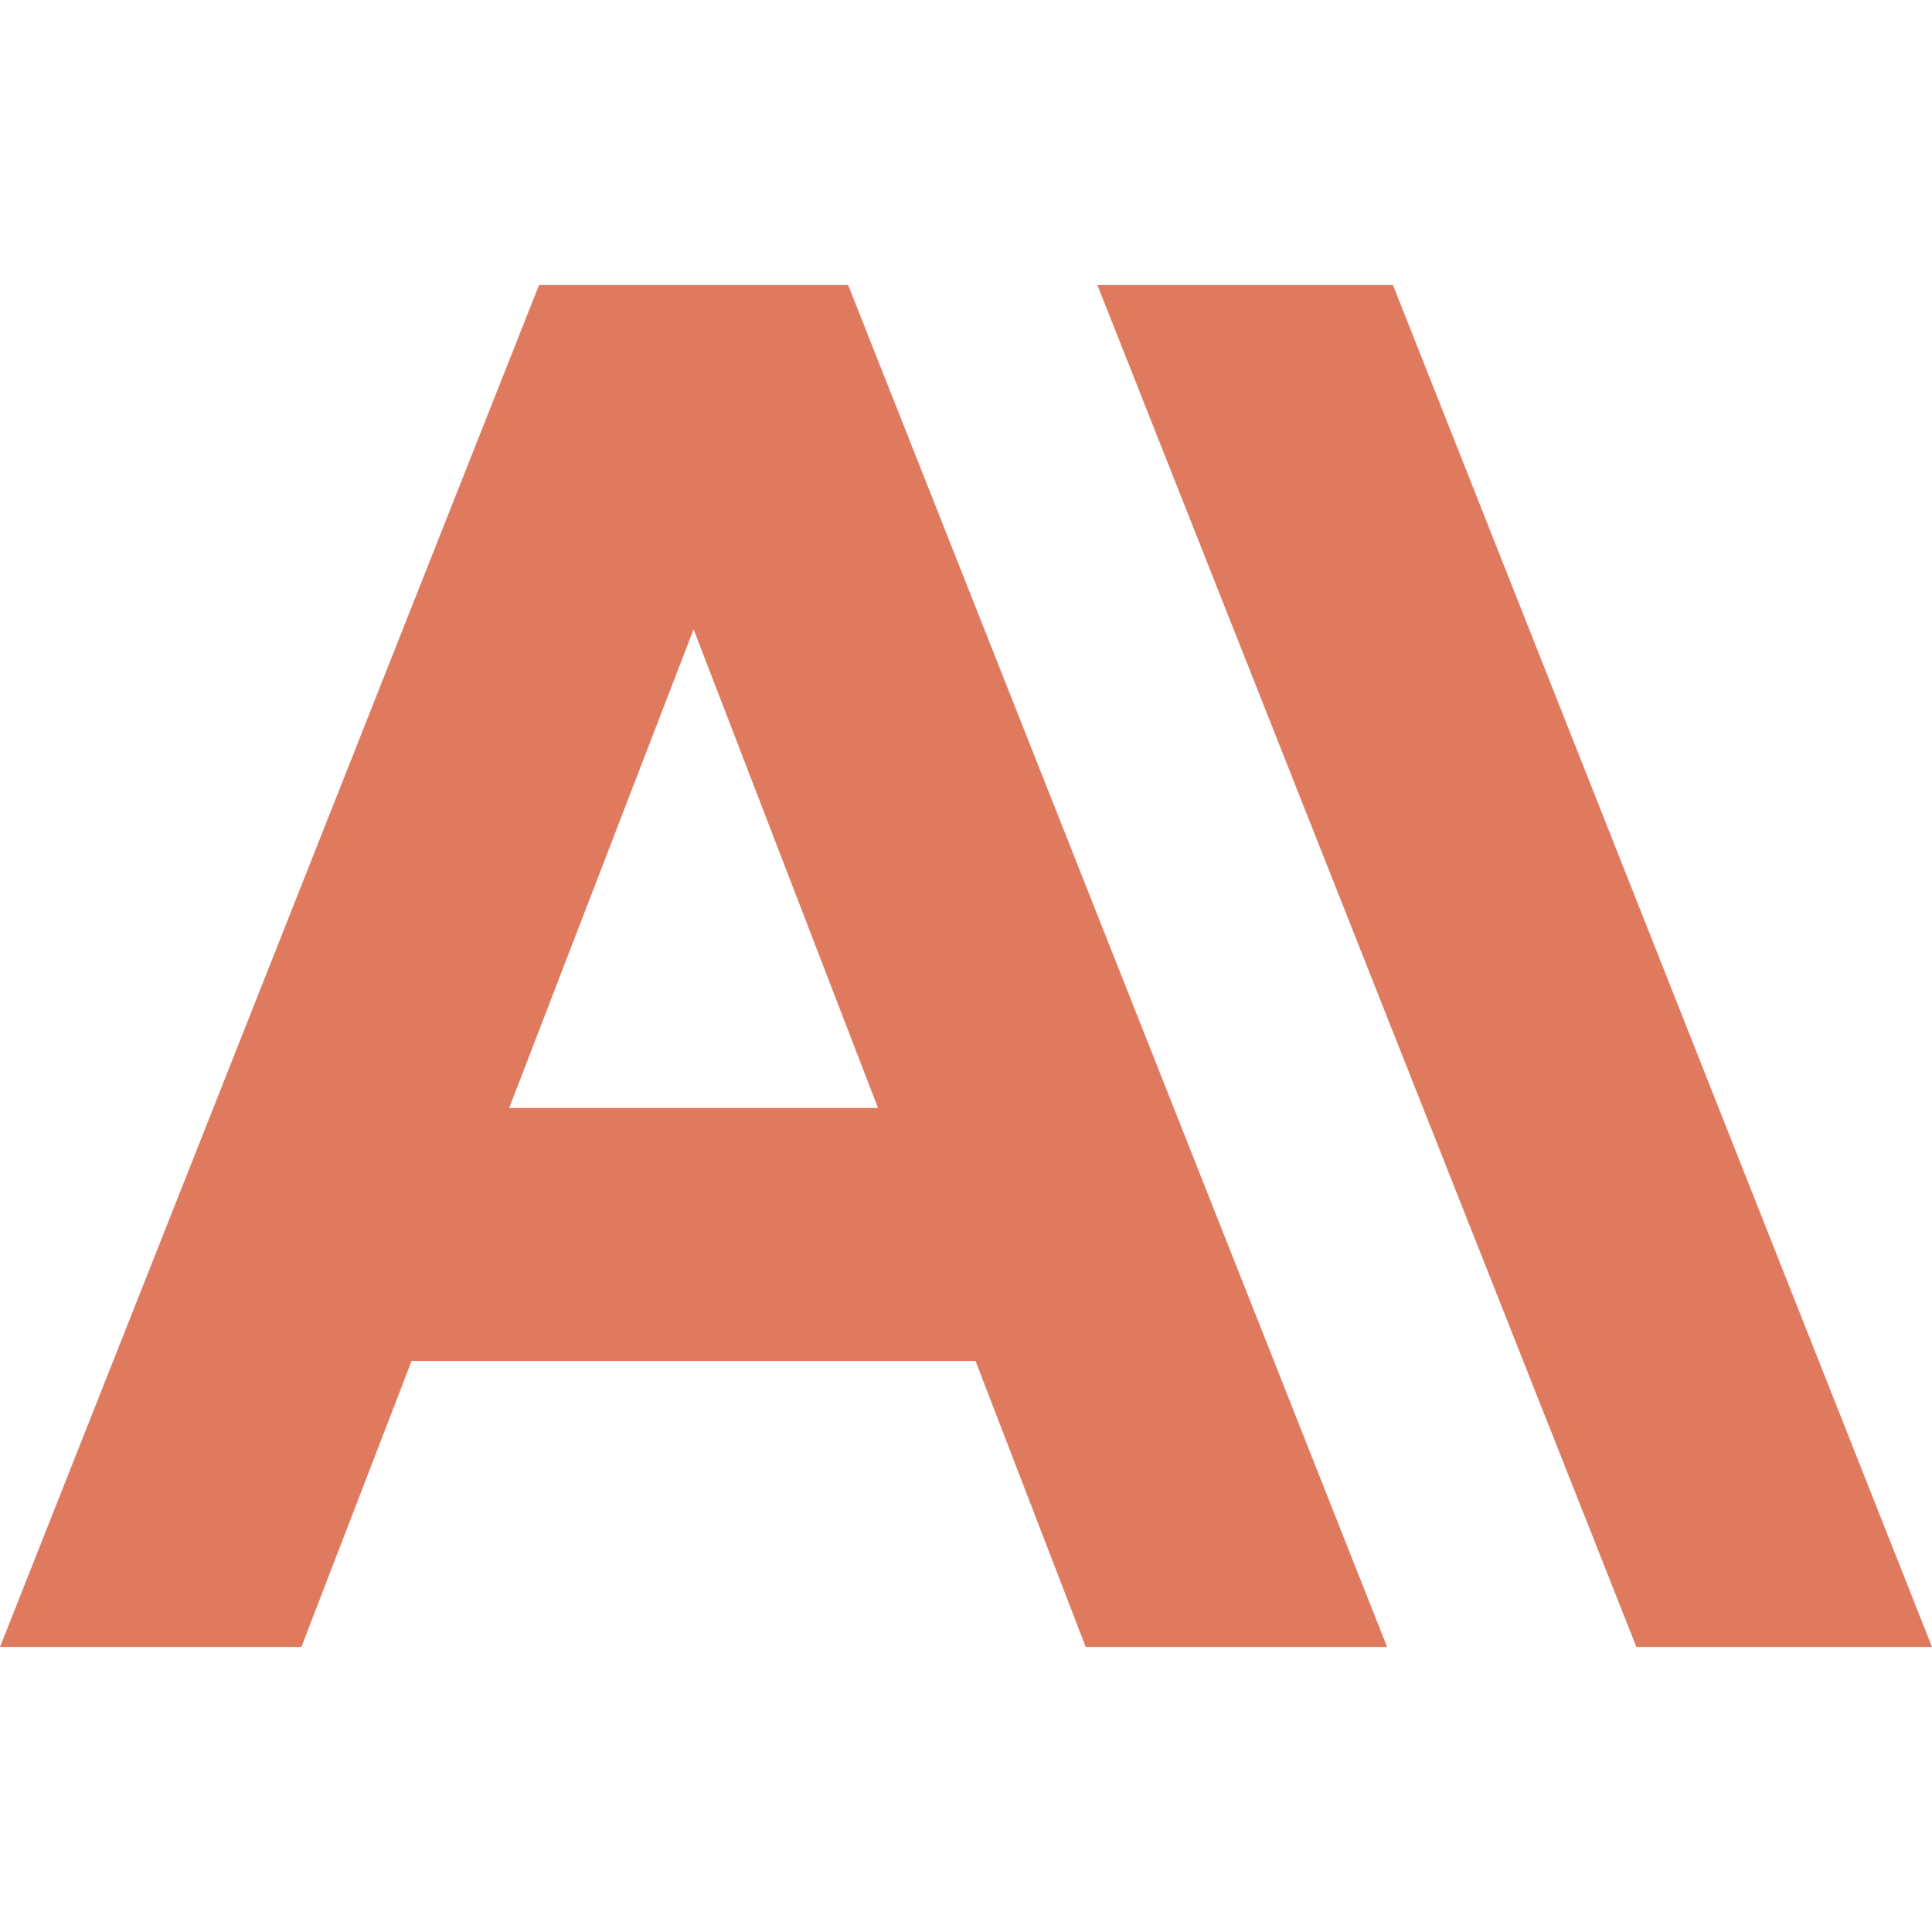
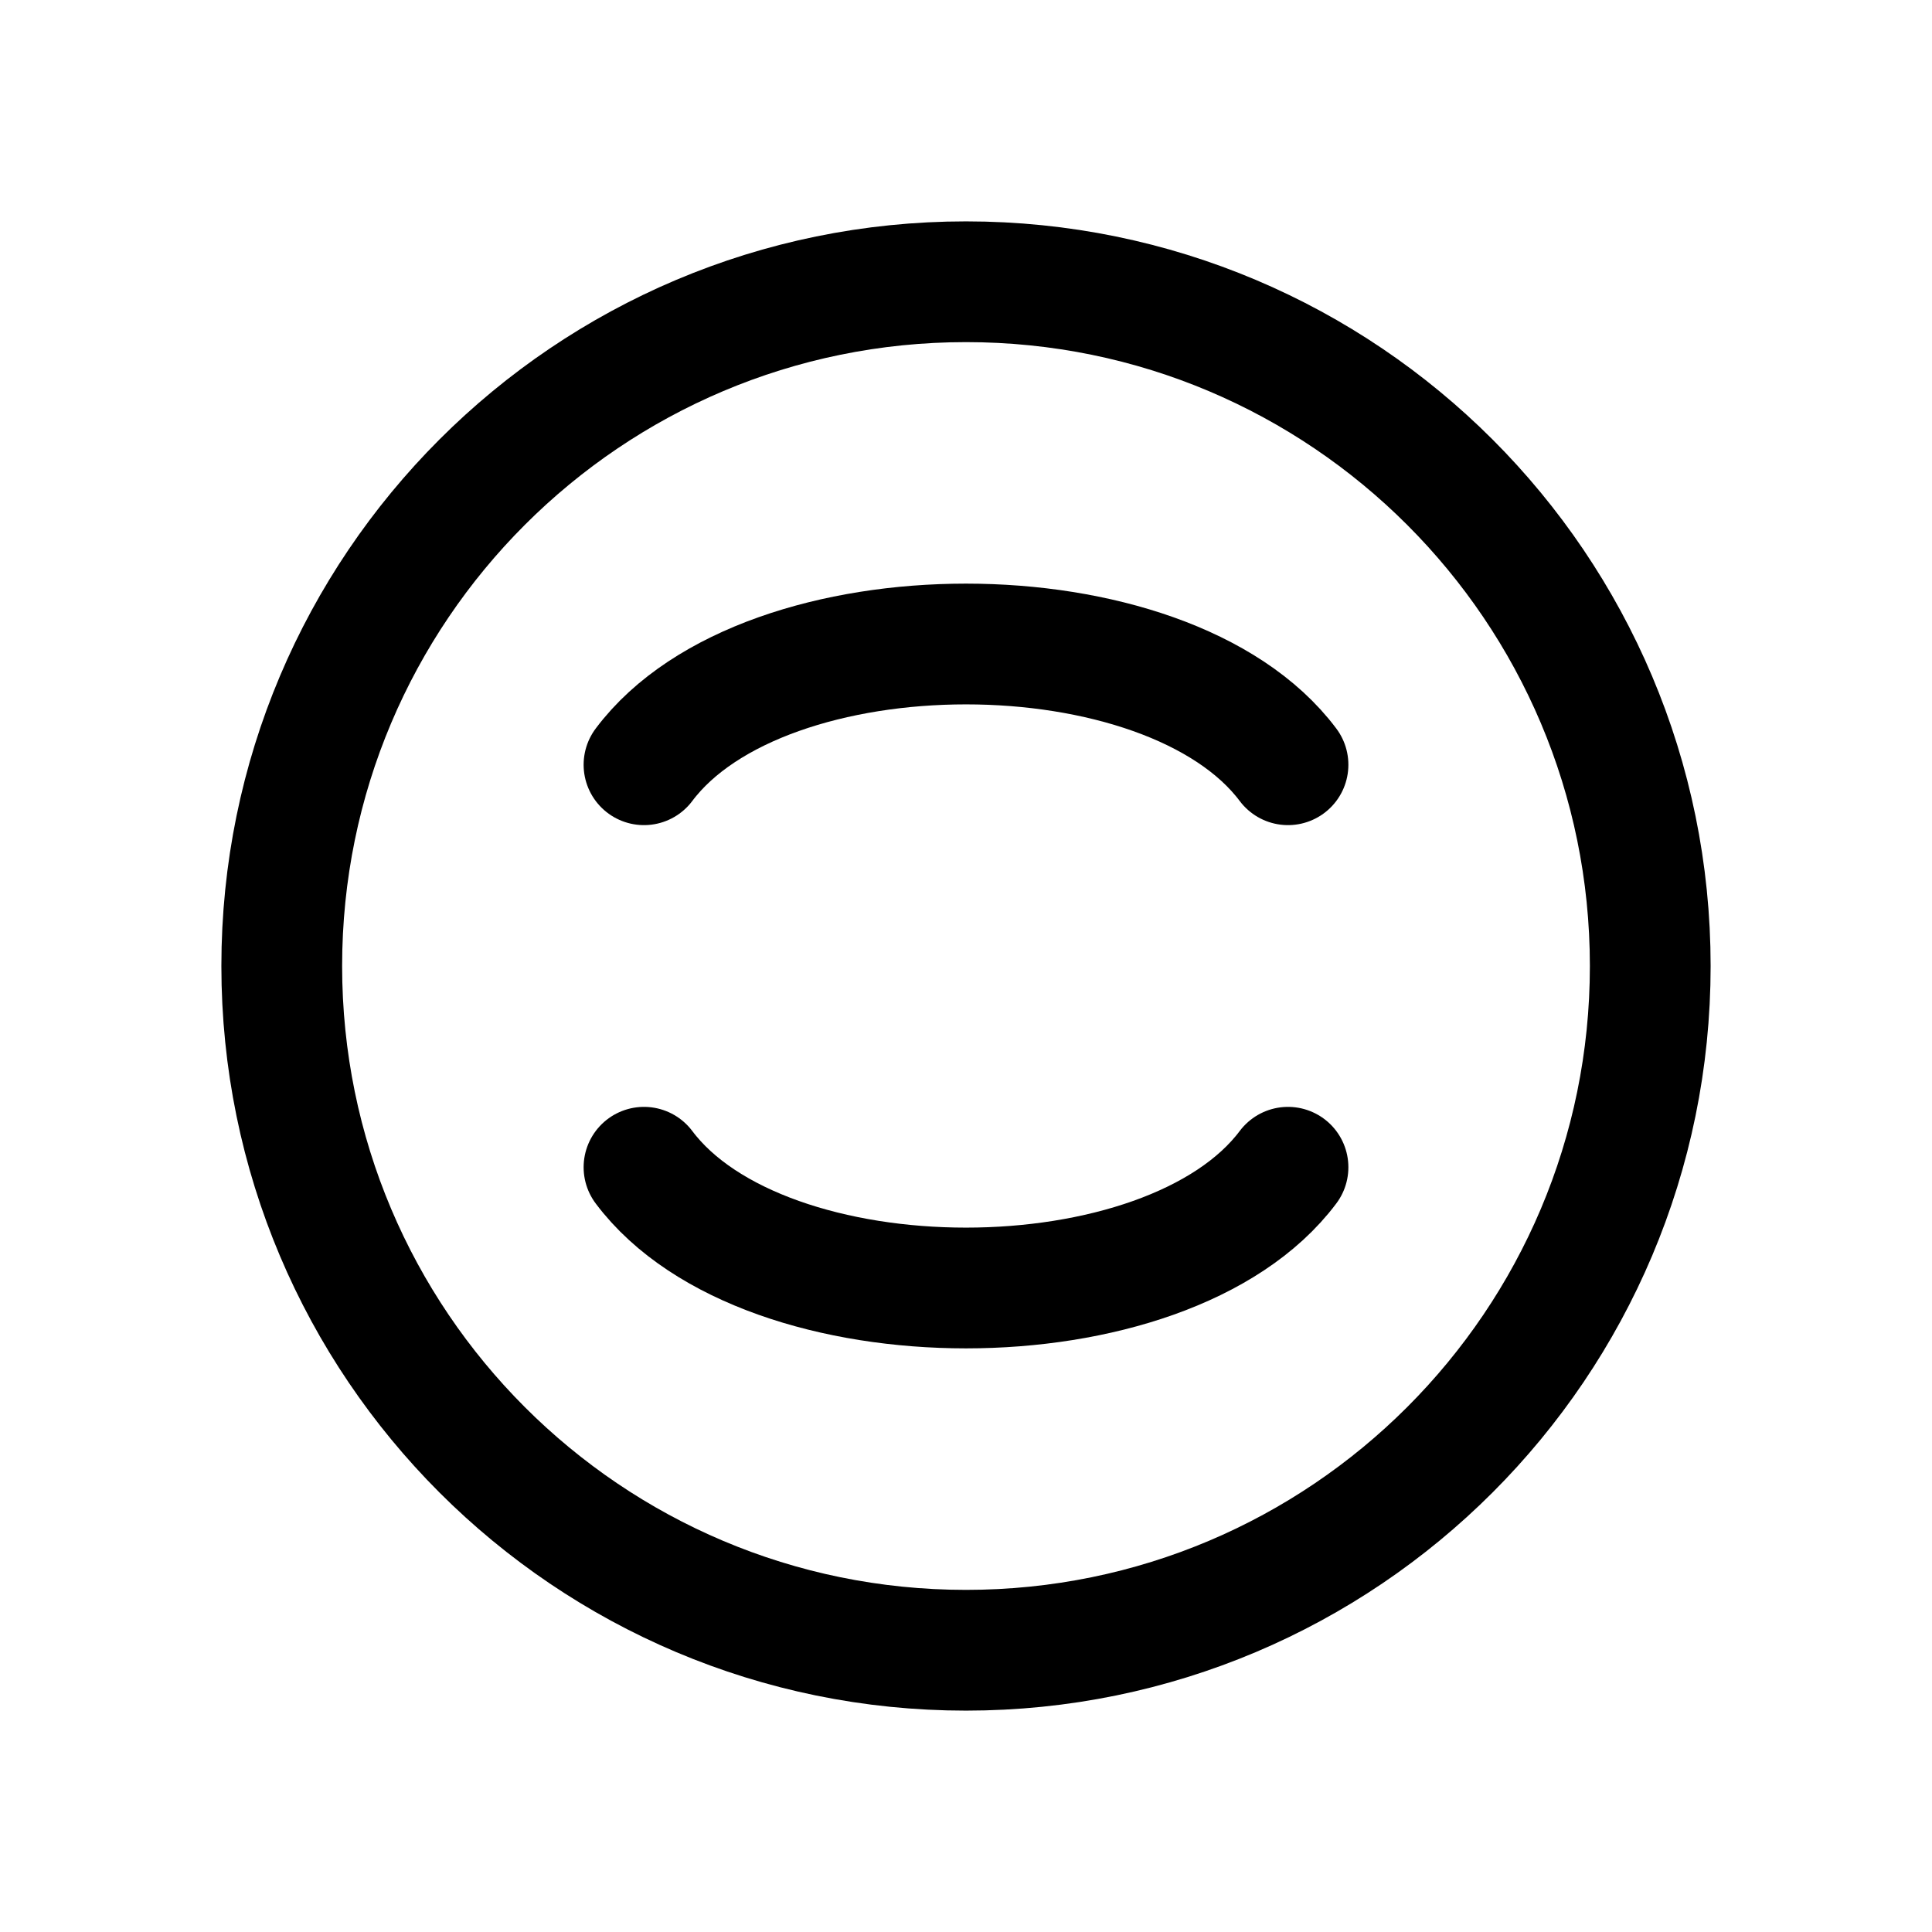
- <svg xmlns="http://www.w3.org/2000/svg" fill="#E07A5F" role="img" viewBox="0 0 24 24">
-   <path d="M17.304 3.541h-3.672l6.696 16.918H24Zm-10.608 0L0 20.459h3.744l1.369-3.553h7.005l1.369 3.553h3.744L10.536 3.541Zm-.371 10.223 2.291-5.946 2.291 5.946Z" />
+ <svg xmlns="http://www.w3.org/2000/svg" viewBox="0 0 24 24" fill="none" stroke="currentColor" stroke-width="1.5" stroke-linecap="round" stroke-linejoin="round">
+   <circle cx="12" cy="12" r="8.5" />
+   <path d="M8 9.5c1.5-2 6.5-2 8 0" />
+   <path d="M8 14.5c1.5 2 6.5 2 8 0" />
</svg>
